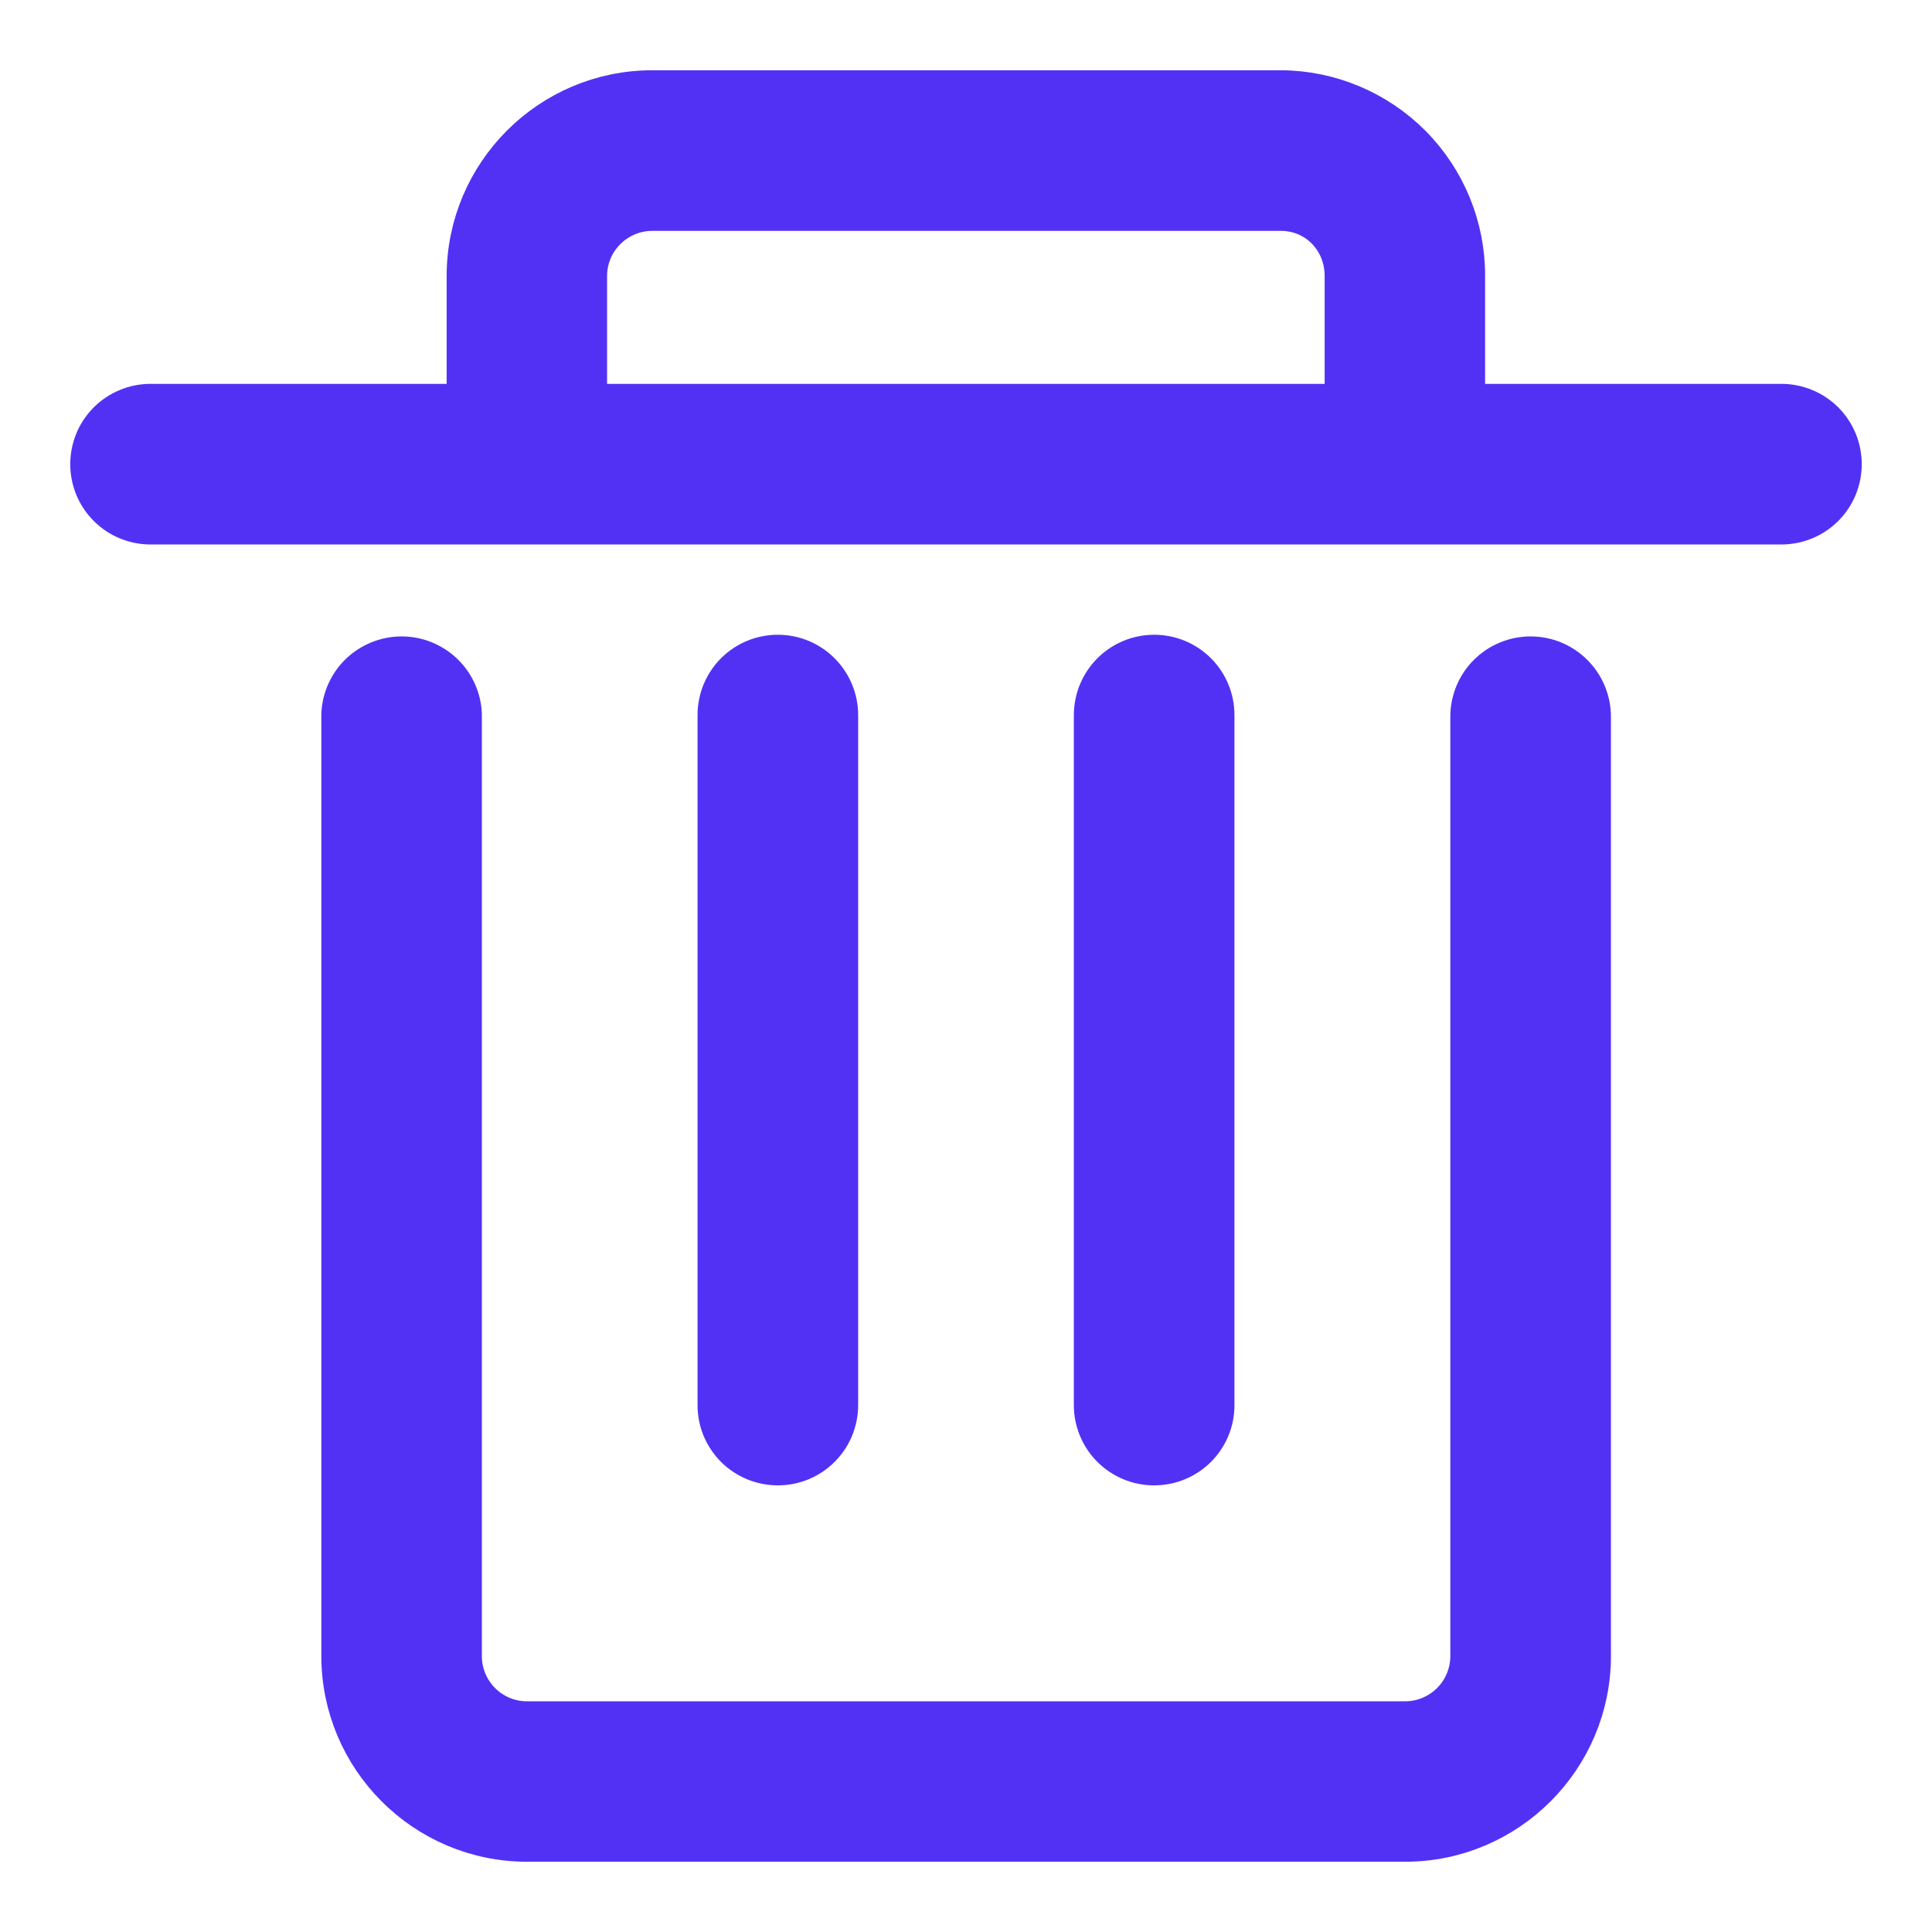
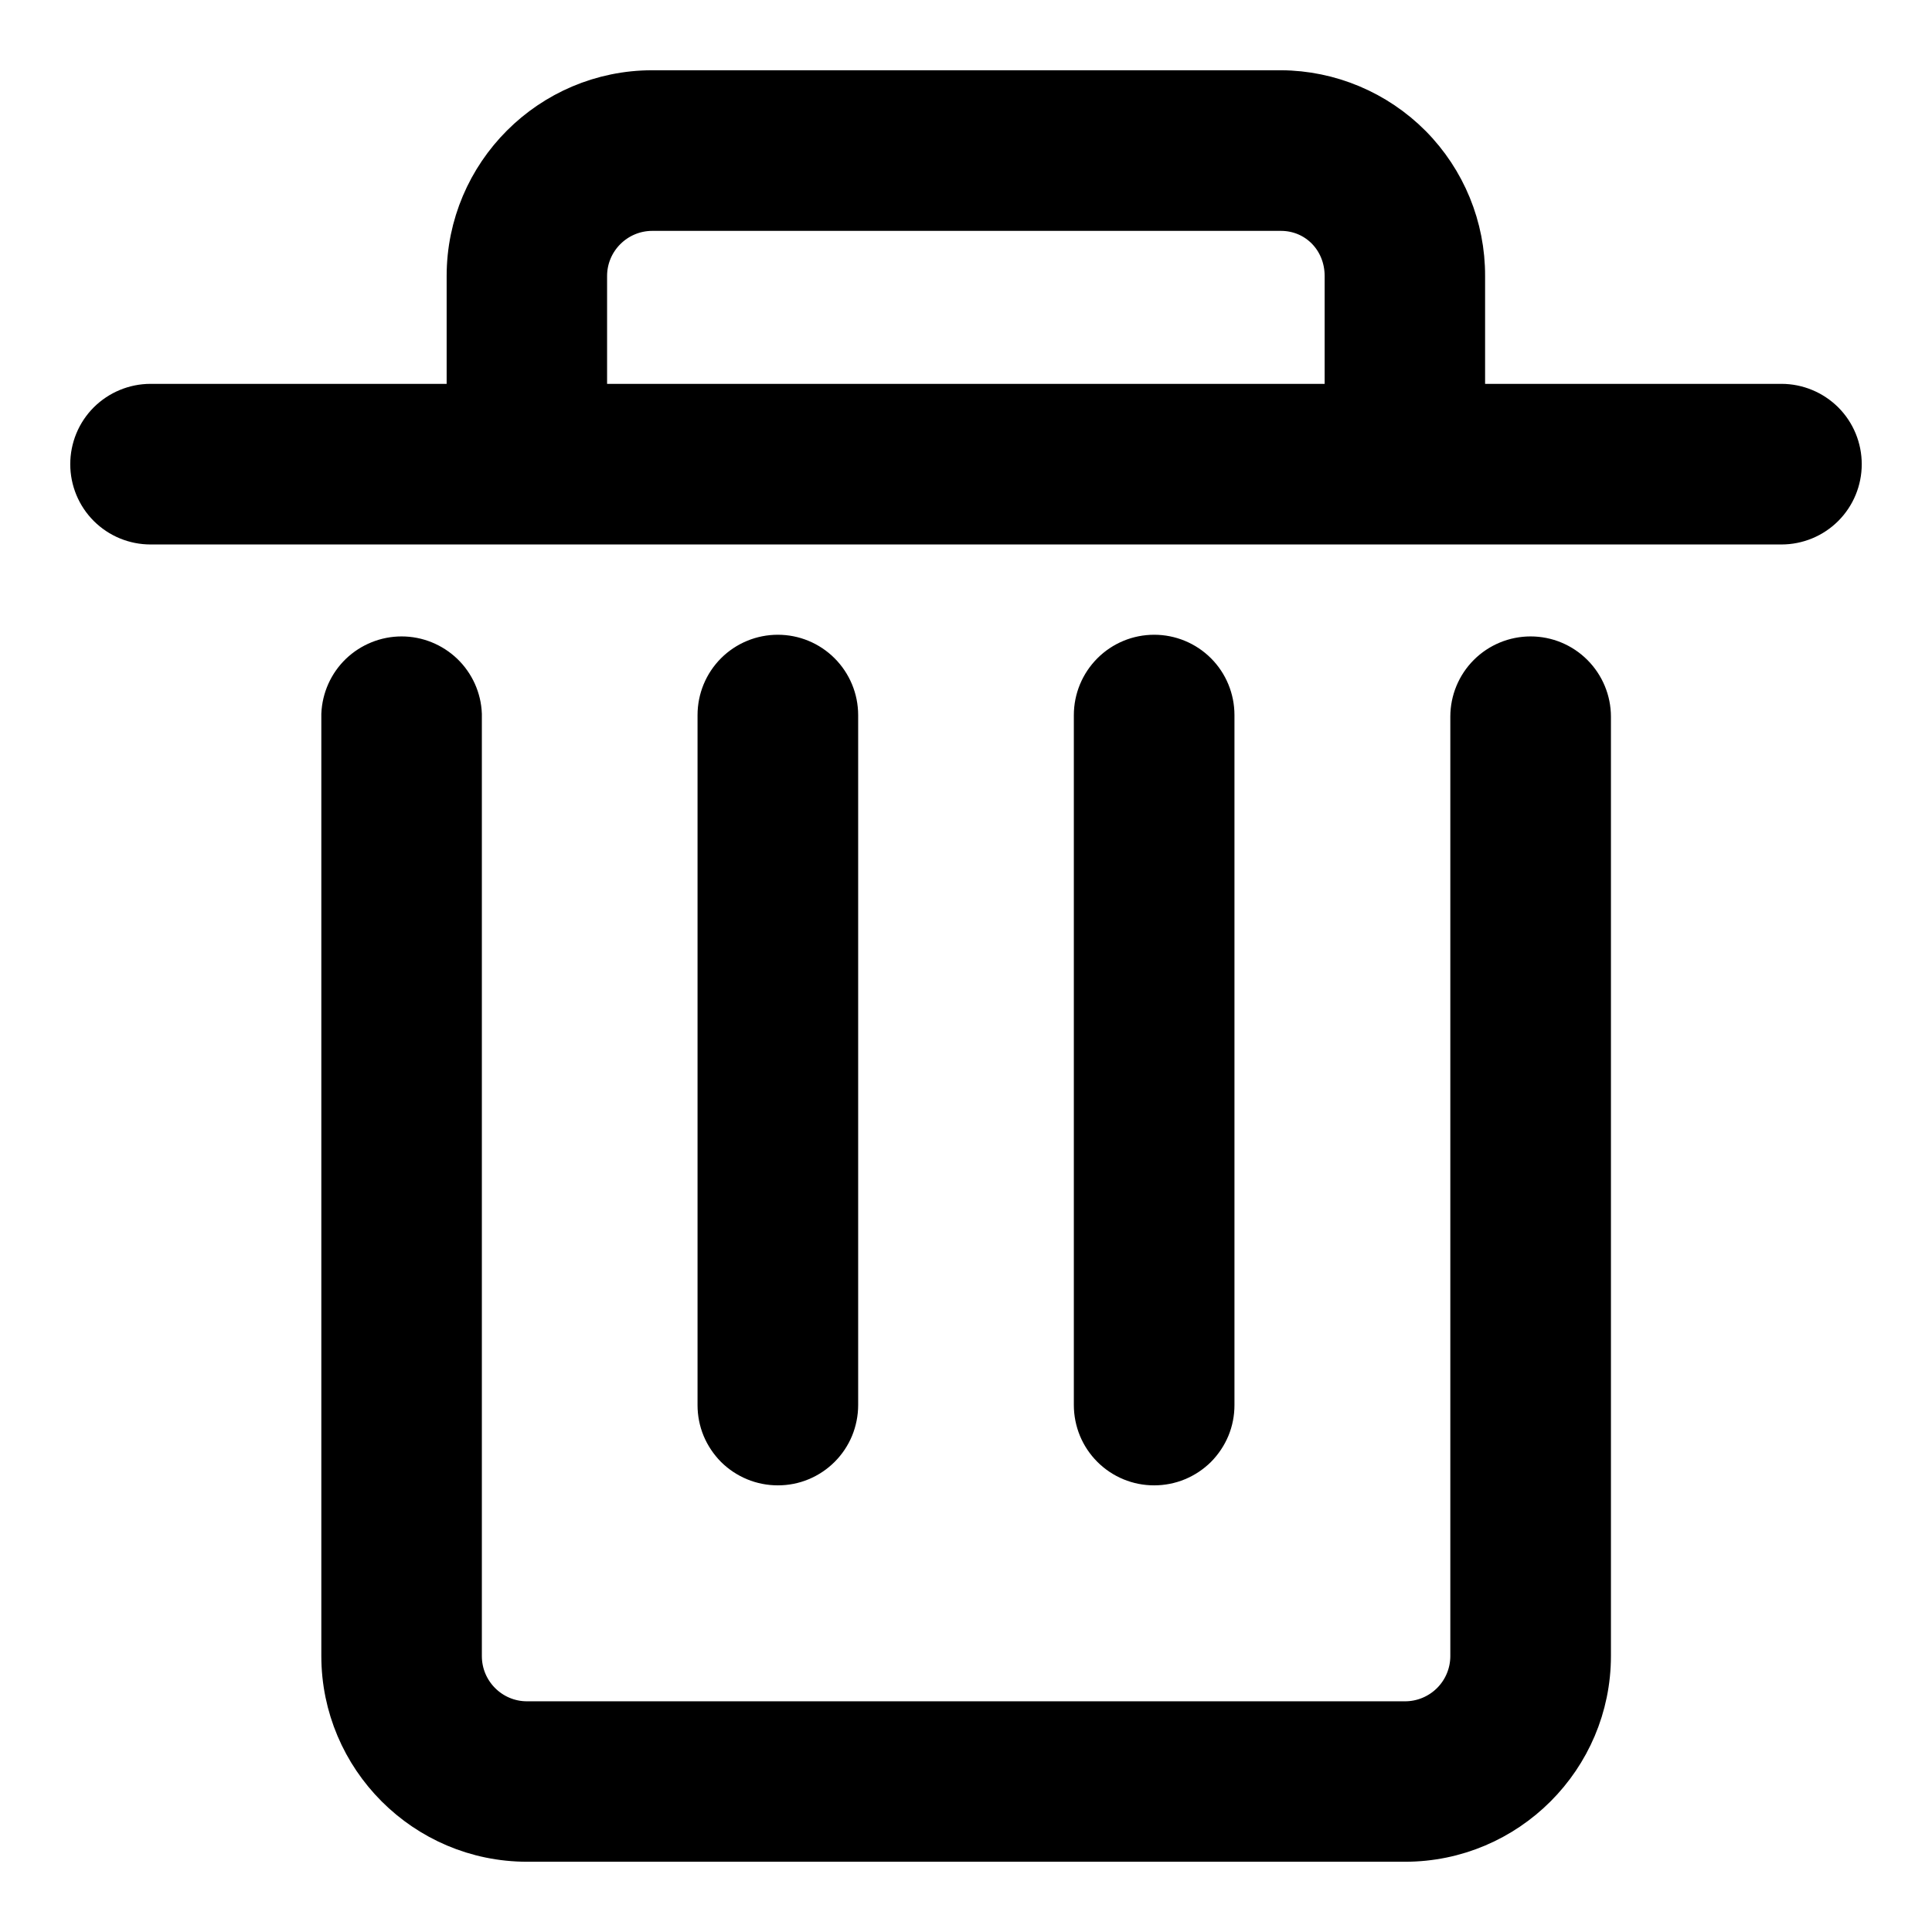
<svg xmlns="http://www.w3.org/2000/svg" width="22" height="22" viewBox="0 0 22 22" fill="none">
-   <path d="M13.142 16.714C13.048 16.714 12.956 16.696 12.869 16.66C12.782 16.624 12.703 16.571 12.637 16.505C12.571 16.439 12.518 16.36 12.482 16.273C12.447 16.187 12.428 16.094 12.428 16V8.143C12.428 7.953 12.504 7.771 12.638 7.637C12.772 7.503 12.953 7.428 13.143 7.428C13.332 7.428 13.514 7.503 13.648 7.637C13.782 7.771 13.857 7.953 13.857 8.143V16C13.857 16.094 13.839 16.187 13.803 16.274C13.767 16.36 13.714 16.439 13.648 16.506C13.581 16.572 13.503 16.624 13.416 16.66C13.329 16.696 13.236 16.714 13.142 16.714V16.714ZM8.858 16.714C8.764 16.714 8.671 16.696 8.584 16.66C8.497 16.624 8.419 16.572 8.352 16.506C8.286 16.439 8.233 16.36 8.197 16.274C8.161 16.187 8.143 16.094 8.143 16V8.143C8.143 7.953 8.218 7.771 8.352 7.637C8.486 7.503 8.668 7.428 8.857 7.428C9.047 7.428 9.228 7.503 9.362 7.637C9.496 7.771 9.572 7.953 9.572 8.143V16C9.572 16.094 9.553 16.187 9.518 16.273C9.482 16.36 9.429 16.439 9.363 16.505C9.297 16.571 9.218 16.624 9.131 16.66C9.045 16.696 8.952 16.714 8.858 16.714V16.714ZM20.285 4.571H16.711V3.143C16.713 2.577 16.49 2.034 16.092 1.632C15.693 1.231 15.152 1.003 14.587 1H7.428C6.247 1 5.286 1.961 5.286 3.143V4.571H1.714C1.525 4.571 1.343 4.647 1.209 4.78C1.075 4.914 1 5.096 1 5.286C1 5.475 1.075 5.657 1.209 5.791C1.343 5.925 1.525 6 1.714 6H20.286C20.475 6 20.657 5.925 20.791 5.791C20.925 5.657 21 5.475 21 5.286C21 5.096 20.925 4.914 20.791 4.78C20.657 4.647 20.475 4.571 20.286 4.571H20.285ZM6.713 3.143C6.713 2.749 7.034 2.429 7.428 2.429H14.586C14.977 2.429 15.284 2.741 15.284 3.143V4.571H6.713V3.143ZM16 21H6.002C4.82 21 3.859 20.038 3.859 18.856V8.133C3.867 7.948 3.945 7.774 4.078 7.646C4.211 7.519 4.389 7.447 4.573 7.447C4.758 7.447 4.935 7.519 5.068 7.646C5.201 7.774 5.28 7.948 5.287 8.133V18.858C5.287 19.253 5.607 19.573 6.001 19.573H16C16.19 19.573 16.372 19.497 16.506 19.363C16.64 19.229 16.715 19.047 16.715 18.858V8.161C16.715 7.972 16.79 7.79 16.924 7.656C17.058 7.522 17.24 7.447 17.429 7.447C17.619 7.447 17.8 7.522 17.934 7.656C18.068 7.79 18.144 7.972 18.144 8.161V18.856C18.144 20.039 17.181 21 16 21V21Z" fill="#5331F4" stroke="#5331F4" stroke-width="0.4" />
+   <path d="M13.142 16.714C13.048 16.714 12.956 16.696 12.869 16.66C12.782 16.624 12.703 16.571 12.637 16.505C12.571 16.439 12.518 16.36 12.482 16.273C12.447 16.187 12.428 16.094 12.428 16V8.143C12.428 7.953 12.504 7.771 12.638 7.637C12.772 7.503 12.953 7.428 13.143 7.428C13.332 7.428 13.514 7.503 13.648 7.637C13.782 7.771 13.857 7.953 13.857 8.143V16C13.857 16.094 13.839 16.187 13.803 16.274C13.767 16.36 13.714 16.439 13.648 16.506C13.581 16.572 13.503 16.624 13.416 16.66C13.329 16.696 13.236 16.714 13.142 16.714V16.714ZM8.858 16.714C8.764 16.714 8.671 16.696 8.584 16.66C8.497 16.624 8.419 16.572 8.352 16.506C8.286 16.439 8.233 16.36 8.197 16.274C8.161 16.187 8.143 16.094 8.143 16V8.143C8.143 7.953 8.218 7.771 8.352 7.637C8.486 7.503 8.668 7.428 8.857 7.428C9.047 7.428 9.228 7.503 9.362 7.637C9.496 7.771 9.572 7.953 9.572 8.143V16C9.572 16.094 9.553 16.187 9.518 16.273C9.482 16.36 9.429 16.439 9.363 16.505C9.297 16.571 9.218 16.624 9.131 16.66C9.045 16.696 8.952 16.714 8.858 16.714V16.714ZM20.285 4.571H16.711V3.143C16.713 2.577 16.49 2.034 16.092 1.632C15.693 1.231 15.152 1.003 14.587 1H7.428C6.247 1 5.286 1.961 5.286 3.143V4.571H1.714C1.525 4.571 1.343 4.647 1.209 4.78C1.075 4.914 1 5.096 1 5.286C1 5.475 1.075 5.657 1.209 5.791C1.343 5.925 1.525 6 1.714 6H20.286C20.475 6 20.657 5.925 20.791 5.791C20.925 5.657 21 5.475 21 5.286C21 5.096 20.925 4.914 20.791 4.78C20.657 4.647 20.475 4.571 20.286 4.571H20.285ZM6.713 3.143C6.713 2.749 7.034 2.429 7.428 2.429H14.586C14.977 2.429 15.284 2.741 15.284 3.143V4.571H6.713V3.143ZM16 21H6.002C4.82 21 3.859 20.038 3.859 18.856V8.133C3.867 7.948 3.945 7.774 4.078 7.646C4.211 7.519 4.389 7.447 4.573 7.447C4.758 7.447 4.935 7.519 5.068 7.646C5.201 7.774 5.28 7.948 5.287 8.133V18.858C5.287 19.253 5.607 19.573 6.001 19.573H16C16.19 19.573 16.372 19.497 16.506 19.363C16.64 19.229 16.715 19.047 16.715 18.858V8.161C16.715 7.972 16.79 7.79 16.924 7.656C17.058 7.522 17.24 7.447 17.429 7.447C17.619 7.447 17.8 7.522 17.934 7.656C18.068 7.79 18.144 7.972 18.144 8.161V18.856C18.144 20.039 17.181 21 16 21V21Z" fill="currentColor" stroke="currentColor" stroke-width="0.4" />
</svg>
